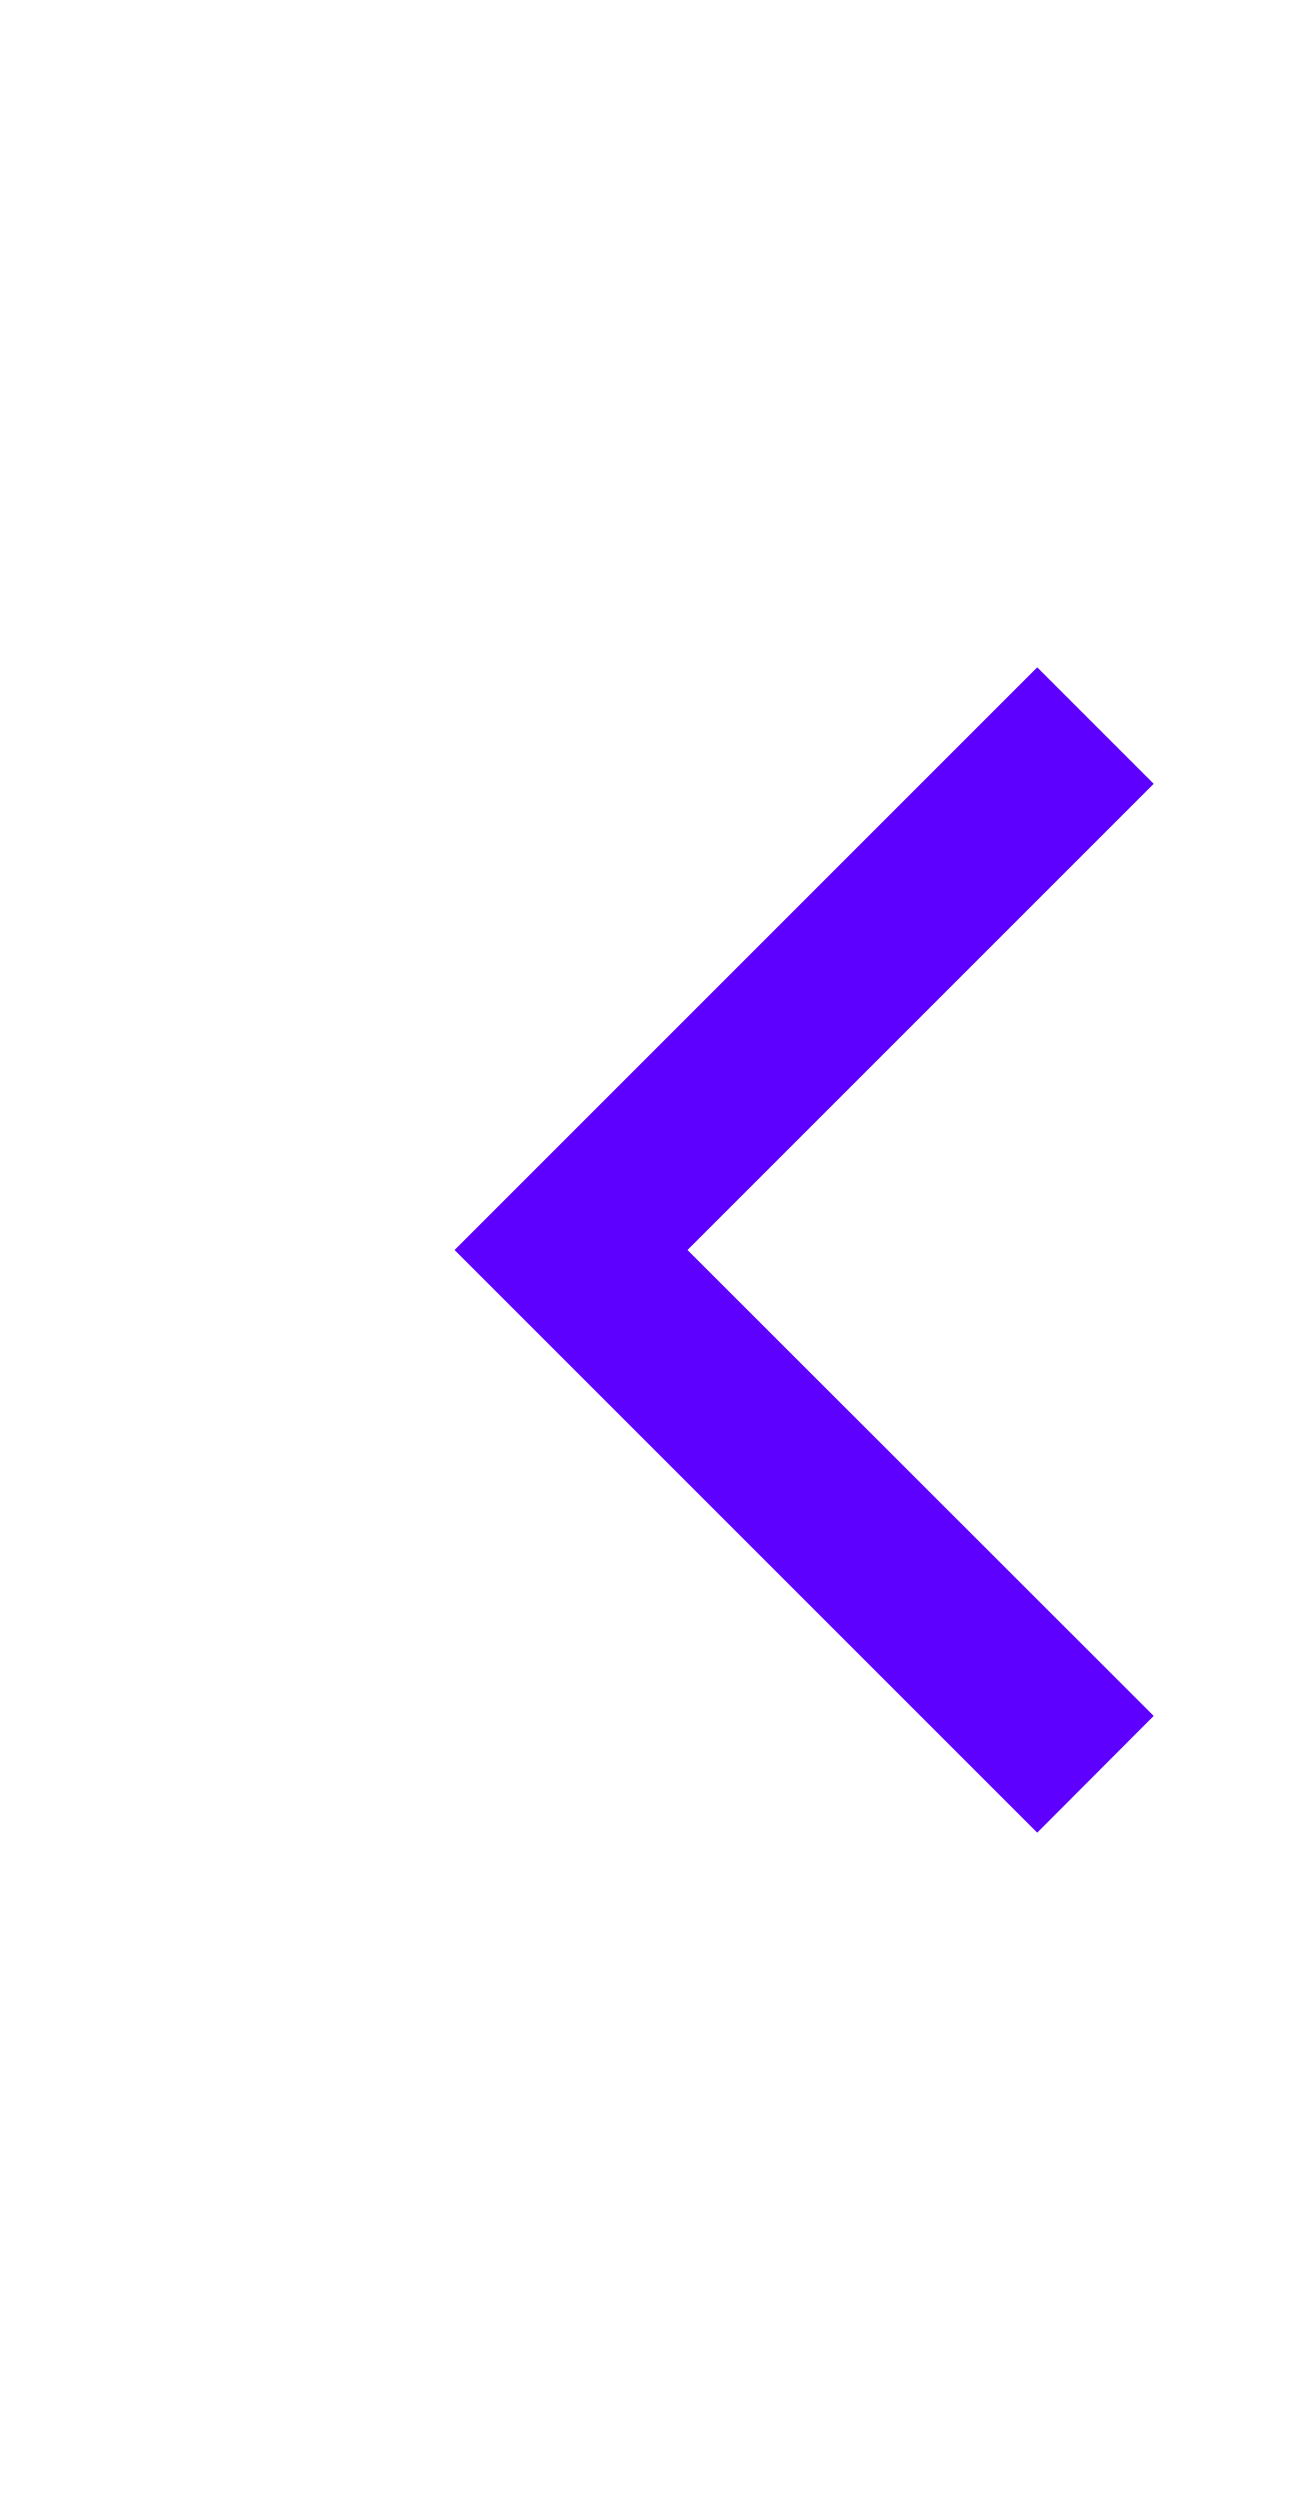
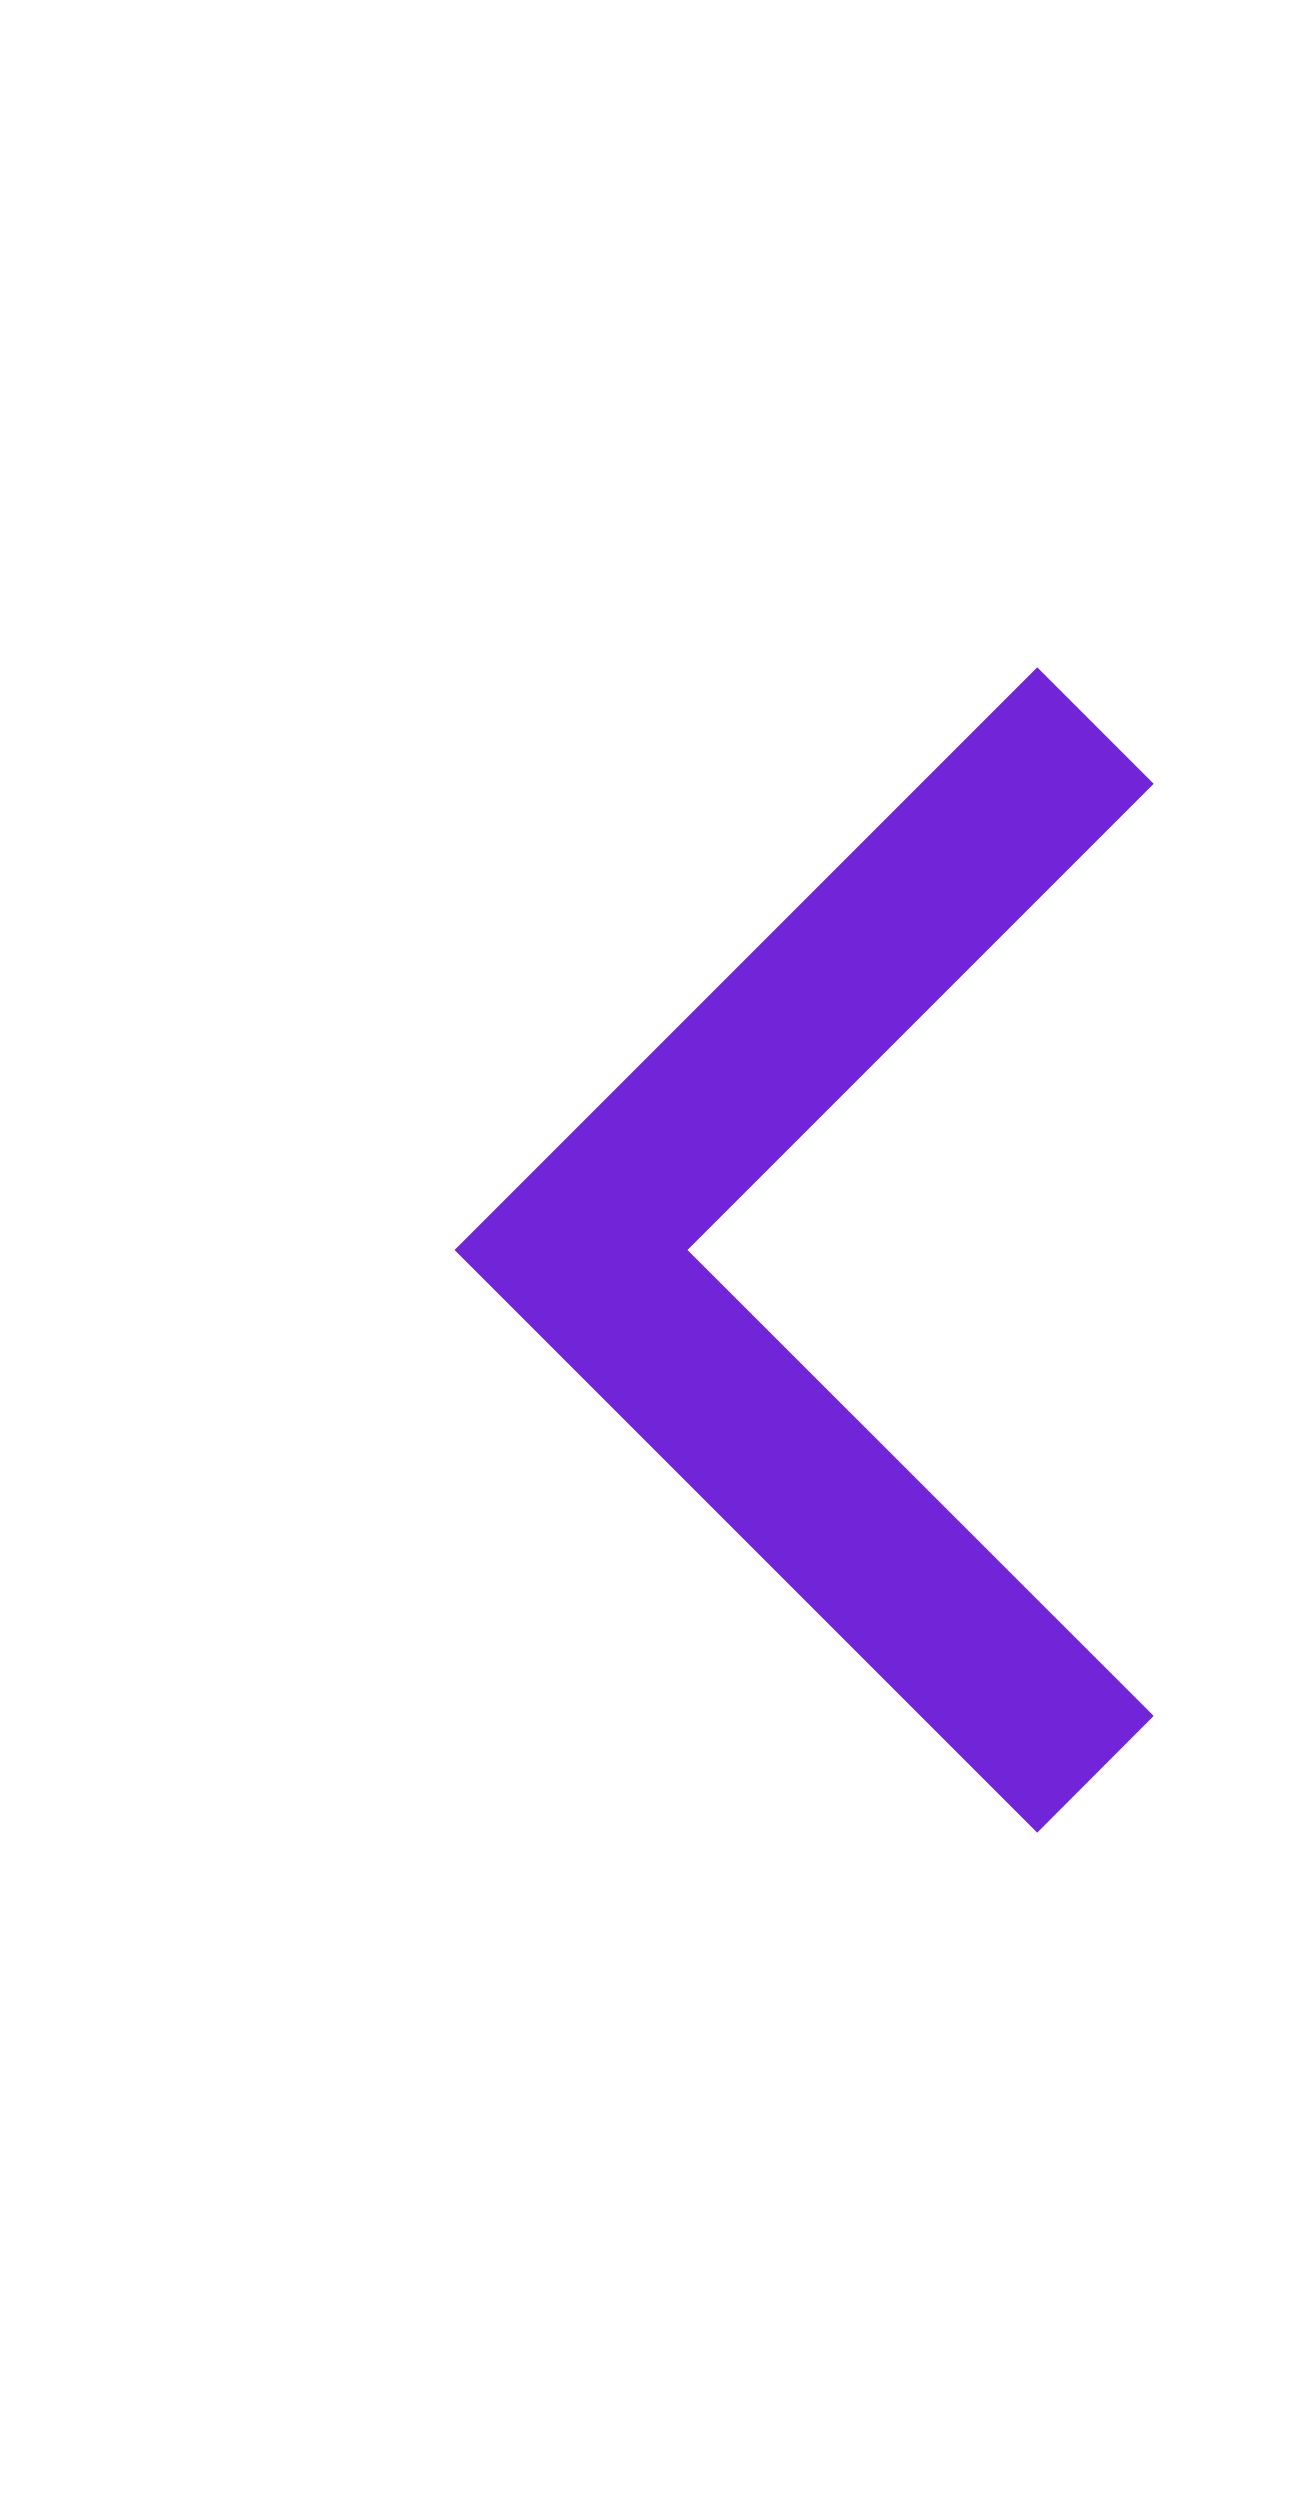
<svg xmlns="http://www.w3.org/2000/svg" version="1.1" x="0px" y="0px" width="46px" height="88px" viewBox="0 0 46 88" enable-background="new 0 0 46 88" xml:space="preserve" id="svg3078">
  <defs id="defs3084" />
-   <polygon points="36.51,64.51 40.61,60.4 24.2,44 40.61,27.59 36.51,23.49 20.1,39.9 16,44 20.1,48.1 20.1,48.1 " id="polygon3080" style="fill:#5d00ff;fill-opacity:1" />
+   <polygon points="36.51,64.51 40.61,60.4 24.2,44 40.61,27.59 36.51,23.49 20.1,39.9 16,44 20.1,48.1 20.1,48.1 " id="polygon3080" style="fill:#7224d8;fill-opacity:1" />
</svg>
